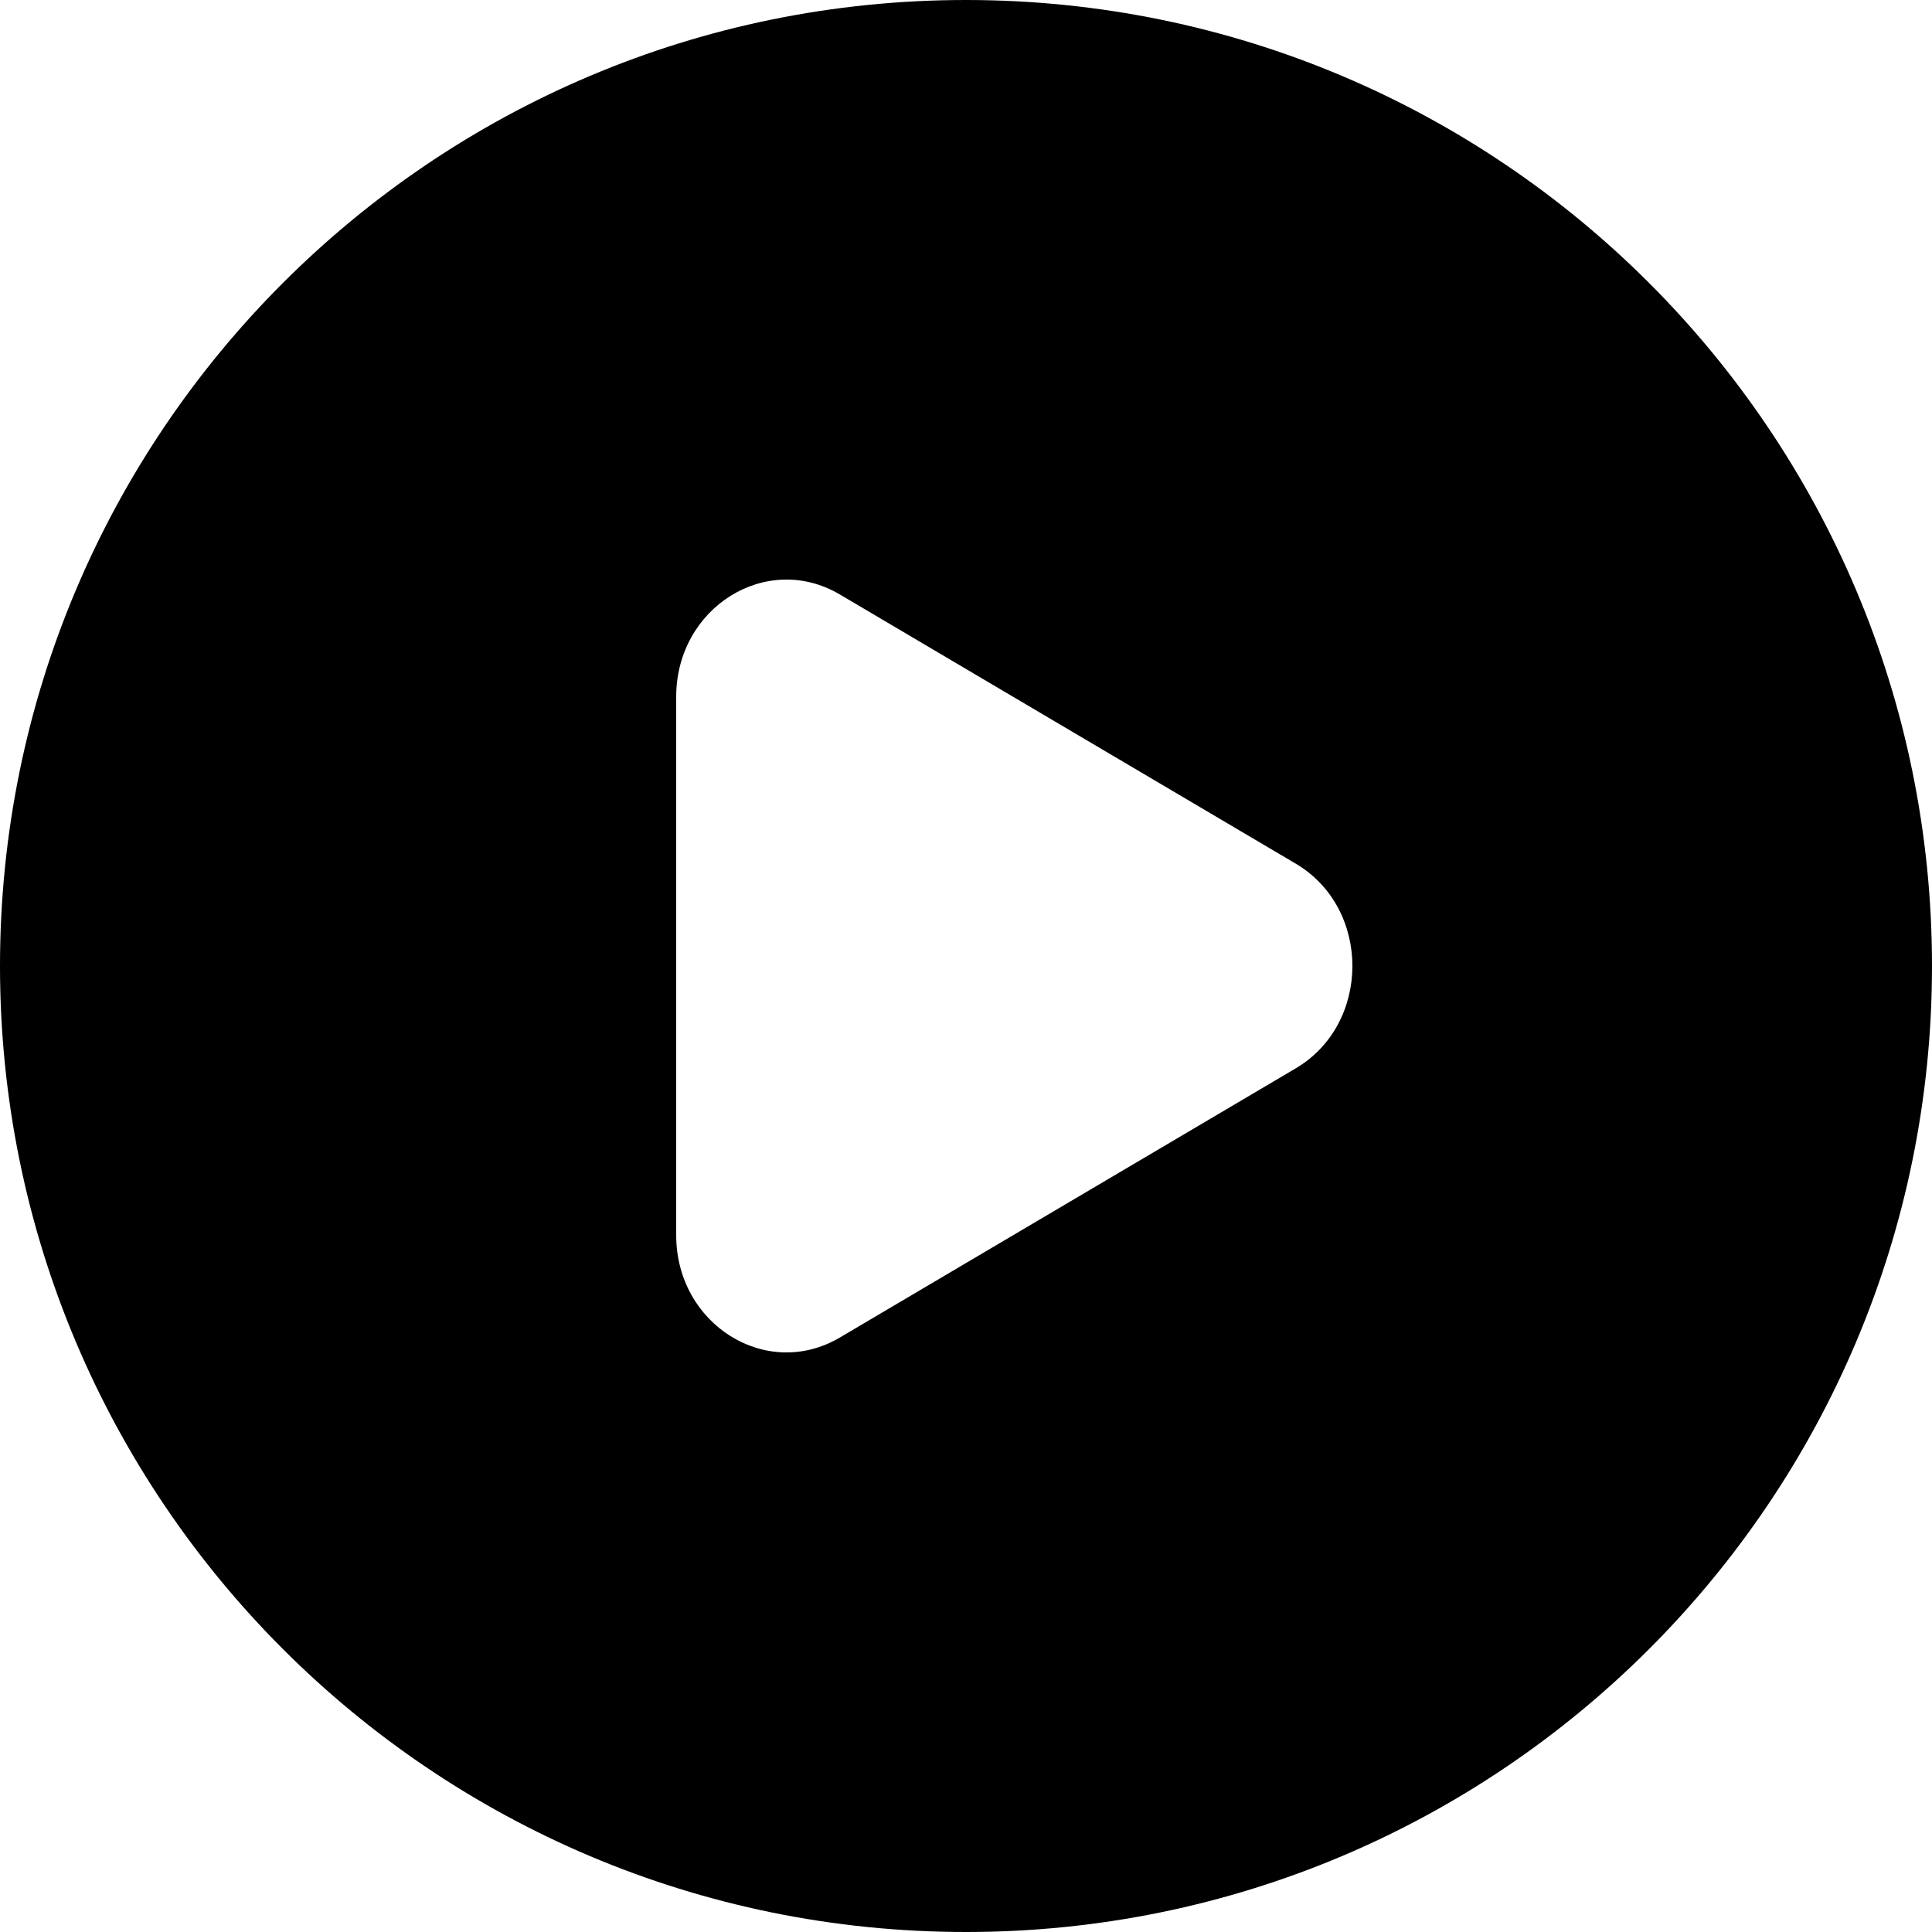
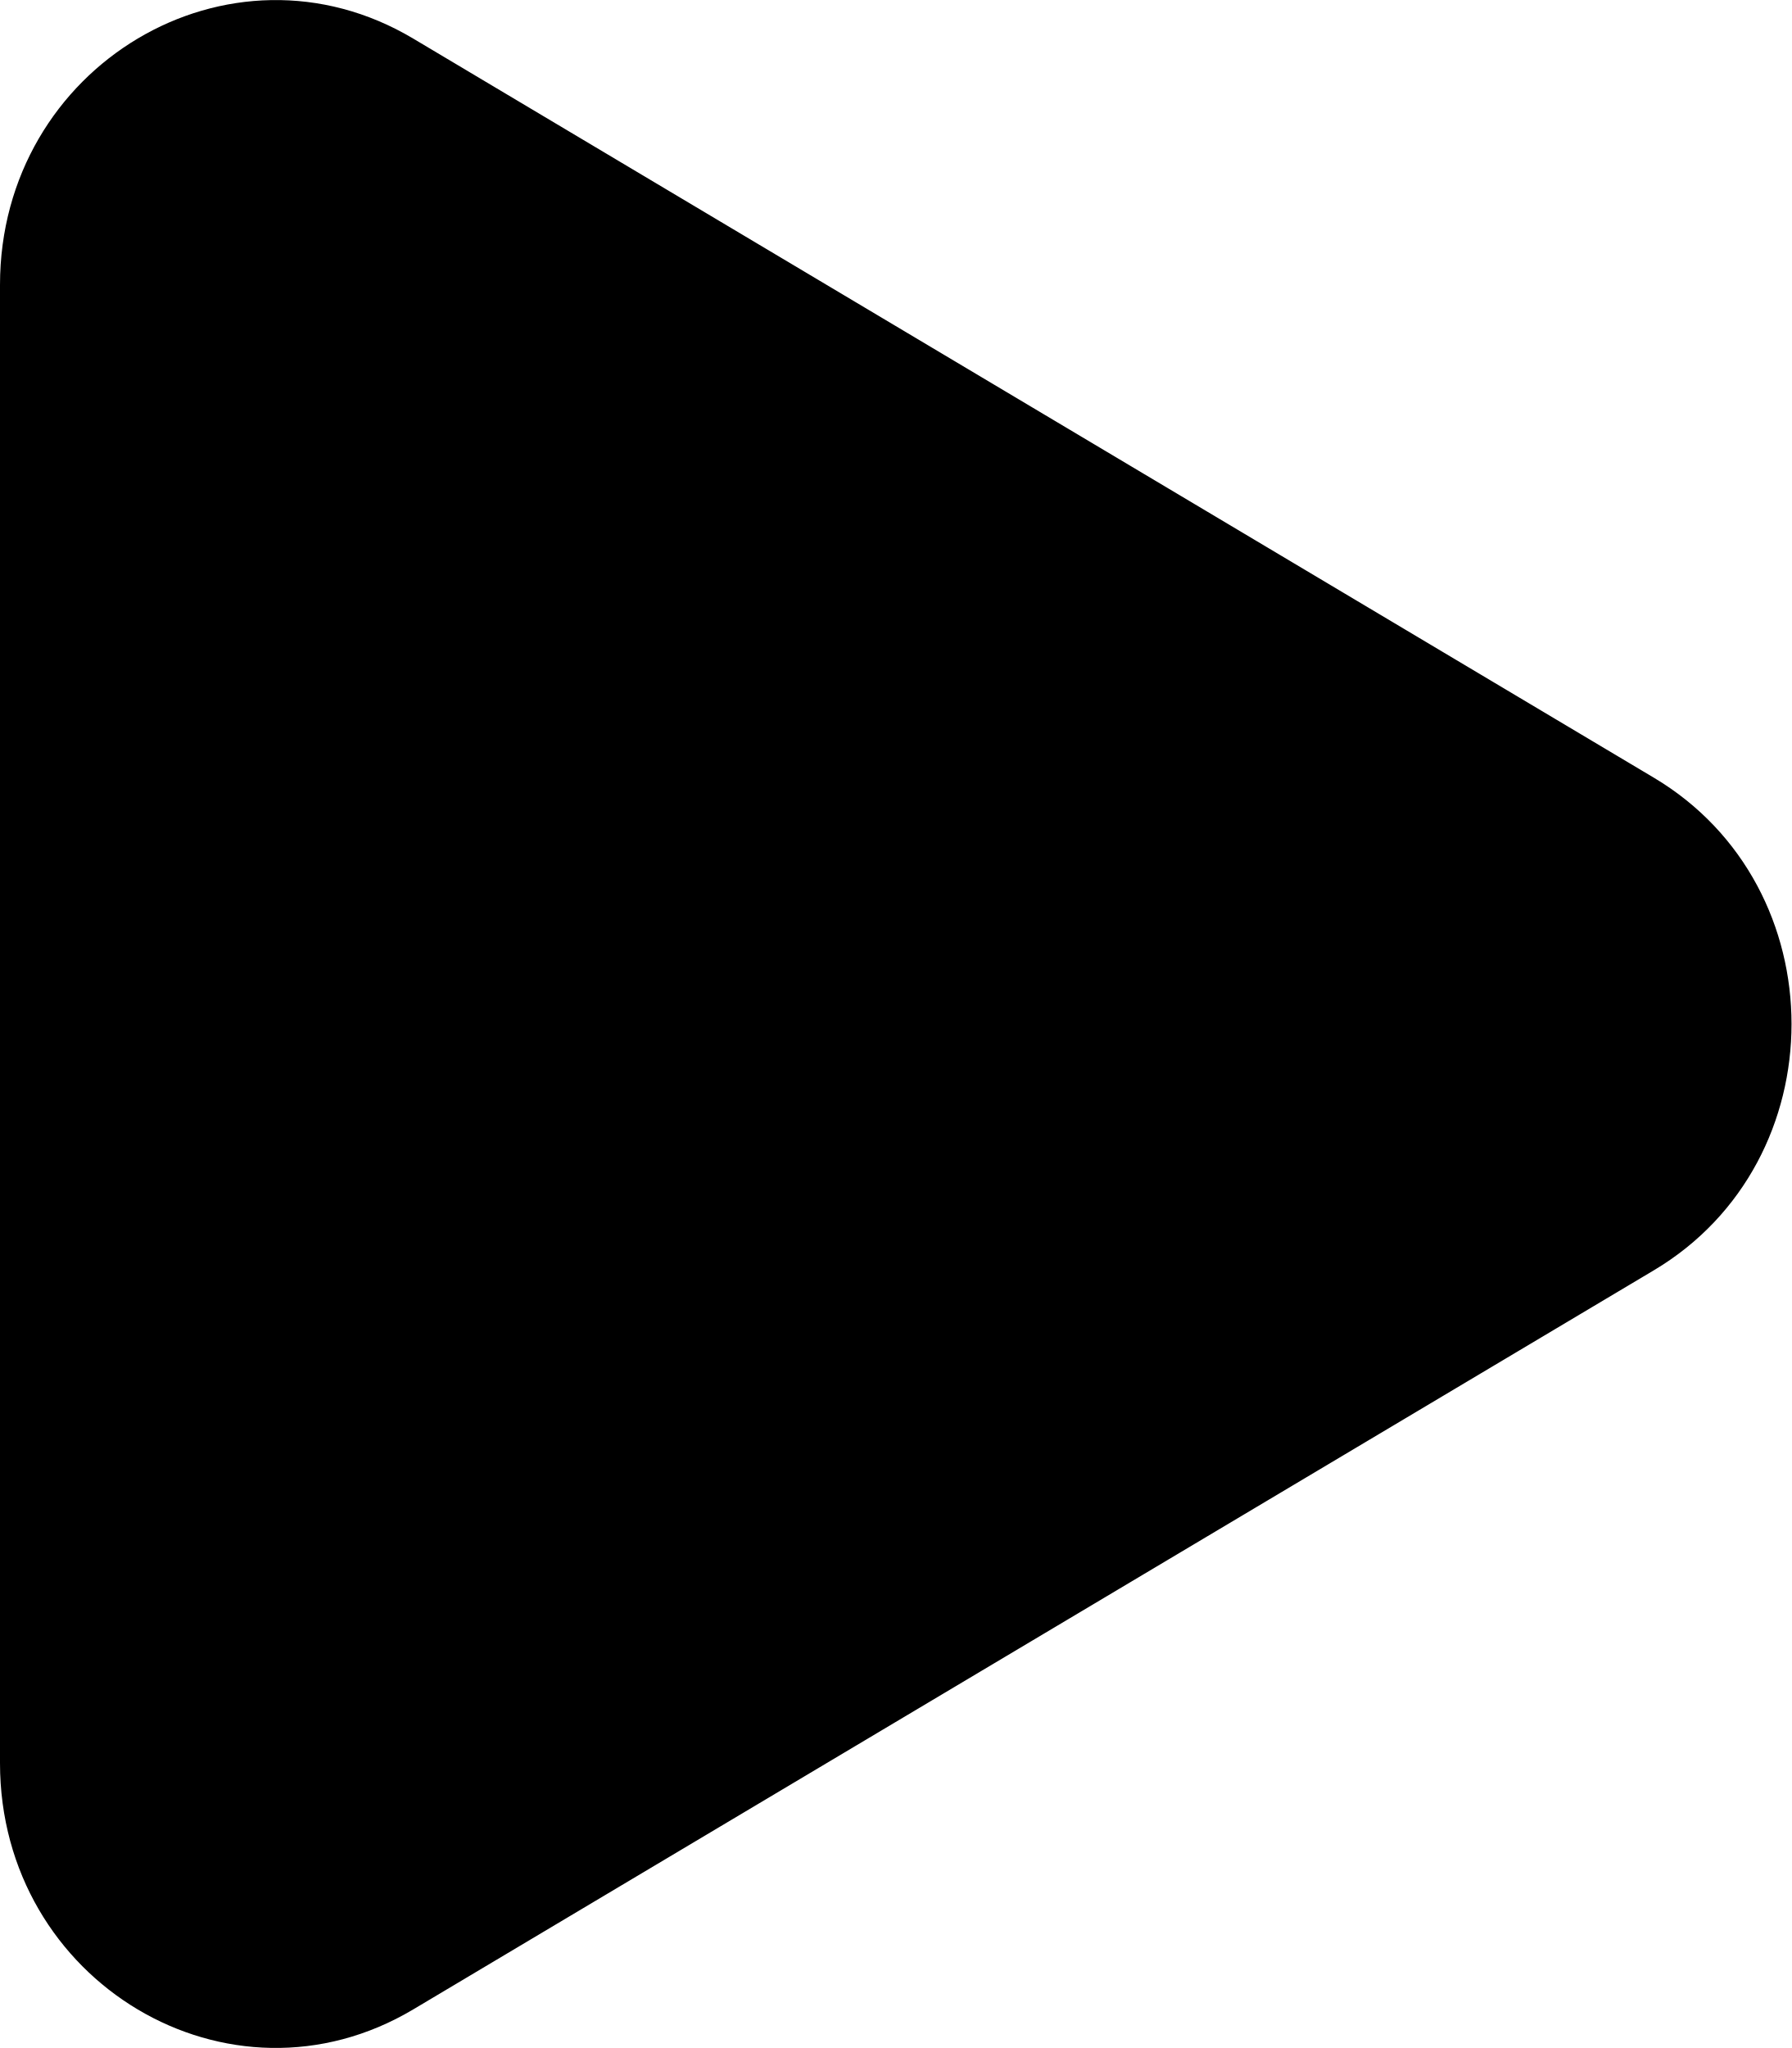
- <svg xmlns="http://www.w3.org/2000/svg" width="26" height="26" viewBox="0 0 26 26" fill="none">
-   <path fill-rule="evenodd" clip-rule="evenodd" d="M13 26C20.18 26 26 20.18 26 13C26 5.82 20.18 0 13 0C5.82 0 0 5.82 0 13C0 20.18 5.82 26 13 26ZM11.302 18L17.438 14.377C18.454 13.777 18.454 12.223 17.438 11.623L11.302 8C10.314 7.417 9.1 8.176 9.1 9.377V16.623C9.1 17.824 10.314 18.583 11.302 18Z" fill="currentColor" />
+ <svg xmlns="http://www.w3.org/2000/svg" width="7" height="8" viewBox="0 0 7 8" fill="none">
+   <path d="M6.462 3.038C7.179 3.465 7.179 4.535 6.462 4.962L1.615 7.849C0.897 8.277 6.15237e-07 7.743 6.5263e-07 6.887L9.05028e-07 1.113C9.4242e-07 0.257 0.897 -0.277 1.615 0.151L6.462 3.038Z" fill="currentColor" />
</svg>
